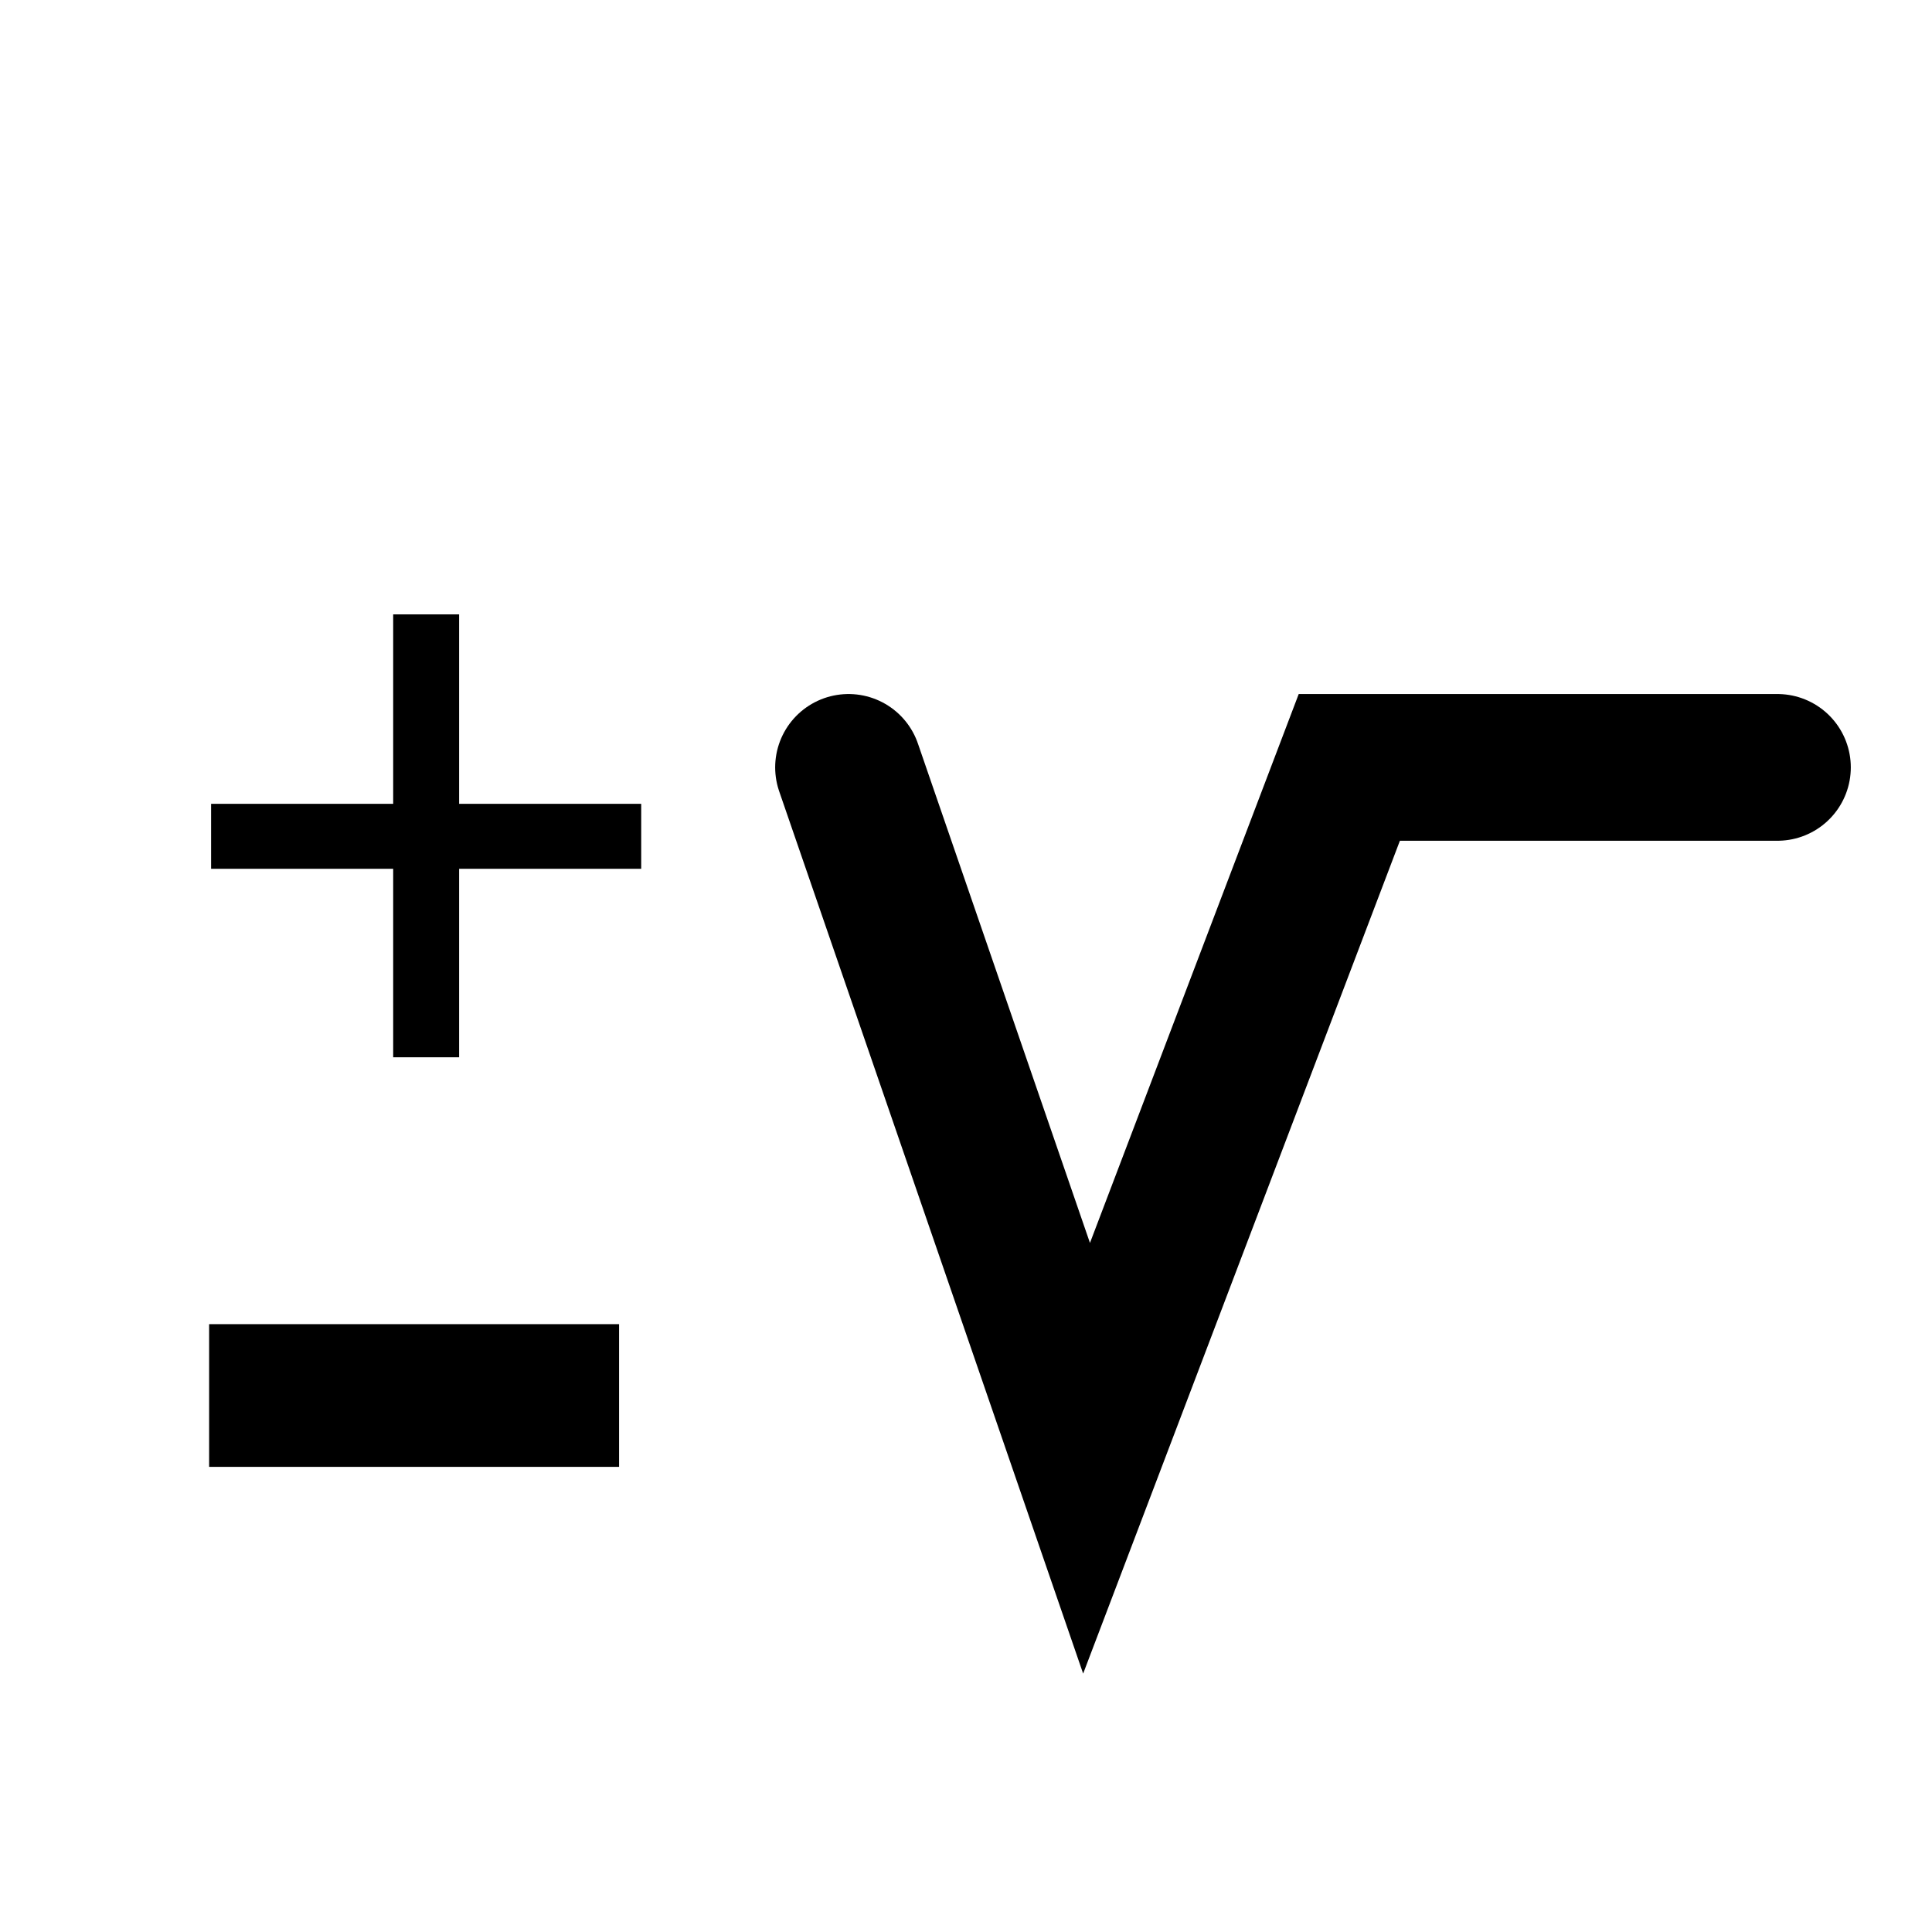
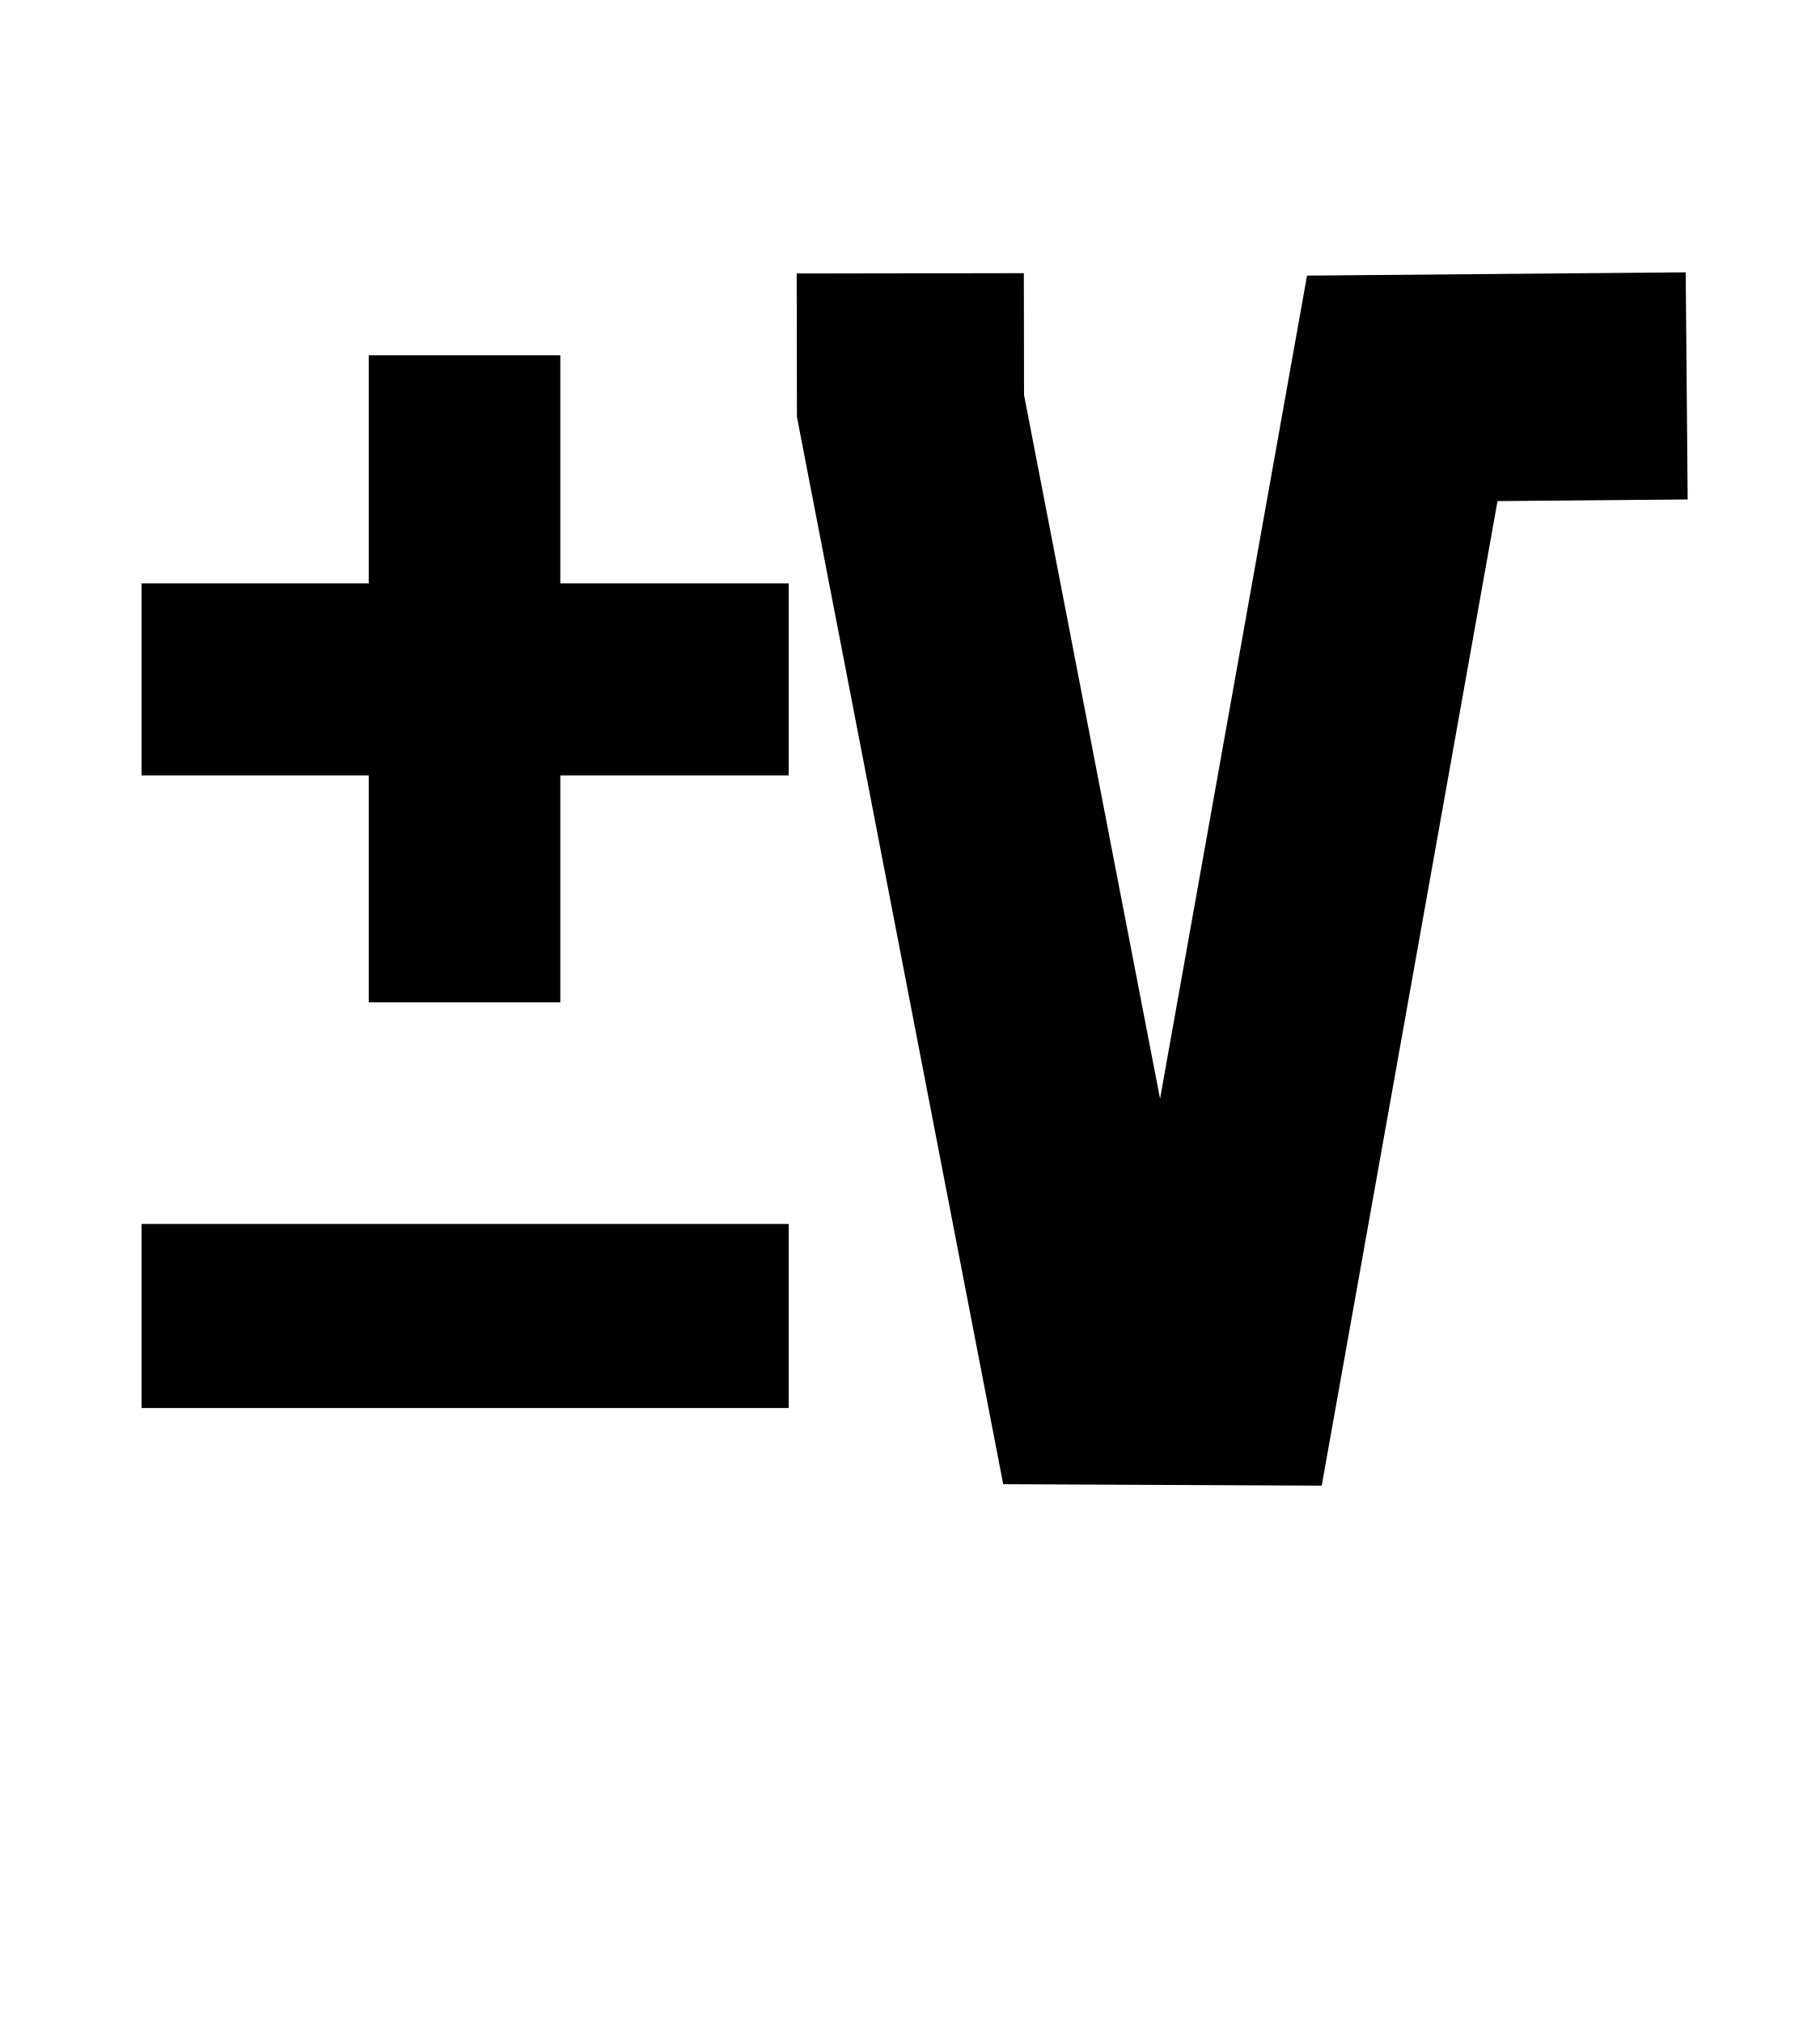
- <svg xmlns="http://www.w3.org/2000/svg" version="1.1" id="Layer_1" x="0px" y="0px" viewBox="0 0 250 250" style="enable-background:new 0 0 250 250;" xml:space="preserve">
+ <svg xmlns="http://www.w3.org/2000/svg" version="1.1" id="Layer_1" x="0px" y="0px" viewBox="0 0 180 200" xml:space="preserve" width="180" height="200">
  <defs id="defs13" />
  <style type="text/css" id="style3">
	.st0{font-family:"Arial Black", "Arial Bold", Gadget, sans-serif;}
	.st1{font-size:118.401px;}
	
		.st2{fill-rule:evenodd;clip-rule:evenodd;fill:none;stroke:#000000;stroke-width:18.986;stroke-linecap:round;stroke-miterlimit:10;}
</style>
-   <text transform="matrix(1 0 0 1 21.3929 149.9529)" class="st0 st1" id="text5">+</text>
-   <text transform="scale(0.6405635,1.561126)" class="st0 st1" id="text7" x="42.623" y="93.116" style="font-size:184.839px;font-family:'Arial Black', 'Arial Bold', Gadget, sans-serif">_</text>
-   <polyline class="st2" points="109.8,99.3 140.6,188.7 174.6,99.3 230,99.3 " id="polyline9" />
+   <g transform="matrix(1.000458,0,0,0.999542,0,-20)" style="font-size:120.084px;font-family:'Arial Black', 'Arial Bold', Gadget, sans-serif" id="text5">
+     <path d="m 13.994,77.742 22.457,0 0,-22.574 18.939,0 0,22.574 22.574,0 0,18.998 -22.574,0 0,22.457 -18.939,0 0,-22.457 -22.457,0 0,-18.998 z" style="font-size:120.084px;font-family:'Arial Black', 'Arial Bold', Gadget, sans-serif" id="path3375" />
+   </g>
+   <g transform="matrix(0.5849587,0,0,1.709522,0,-6)" style="font-size:213.808px;font-family:'Arial Black', 'Arial Bold', Gadget, sans-serif" id="text7">
+     <path d="m 23.933,74.327 109.409,0 0,10.649 -109.409,0 0,-10.649 z" style="font-size:213.808px;font-family:'Arial Black', 'Arial Bold', Gadget, sans-serif" id="path3372" />
+   </g>
+   <path style="clip-rule:evenodd;fill:none;fill-rule:evenodd;stroke:#000000;stroke-width:22.465;stroke-linecap:square;stroke-miterlimit:5;stroke-dasharray:none" d="m 90.044,38.268 0.003,1.873 18.449,95.474 12.825,0.058 17.364,-97.26 16.898,-0.146" id="polyline9" />
</svg>
